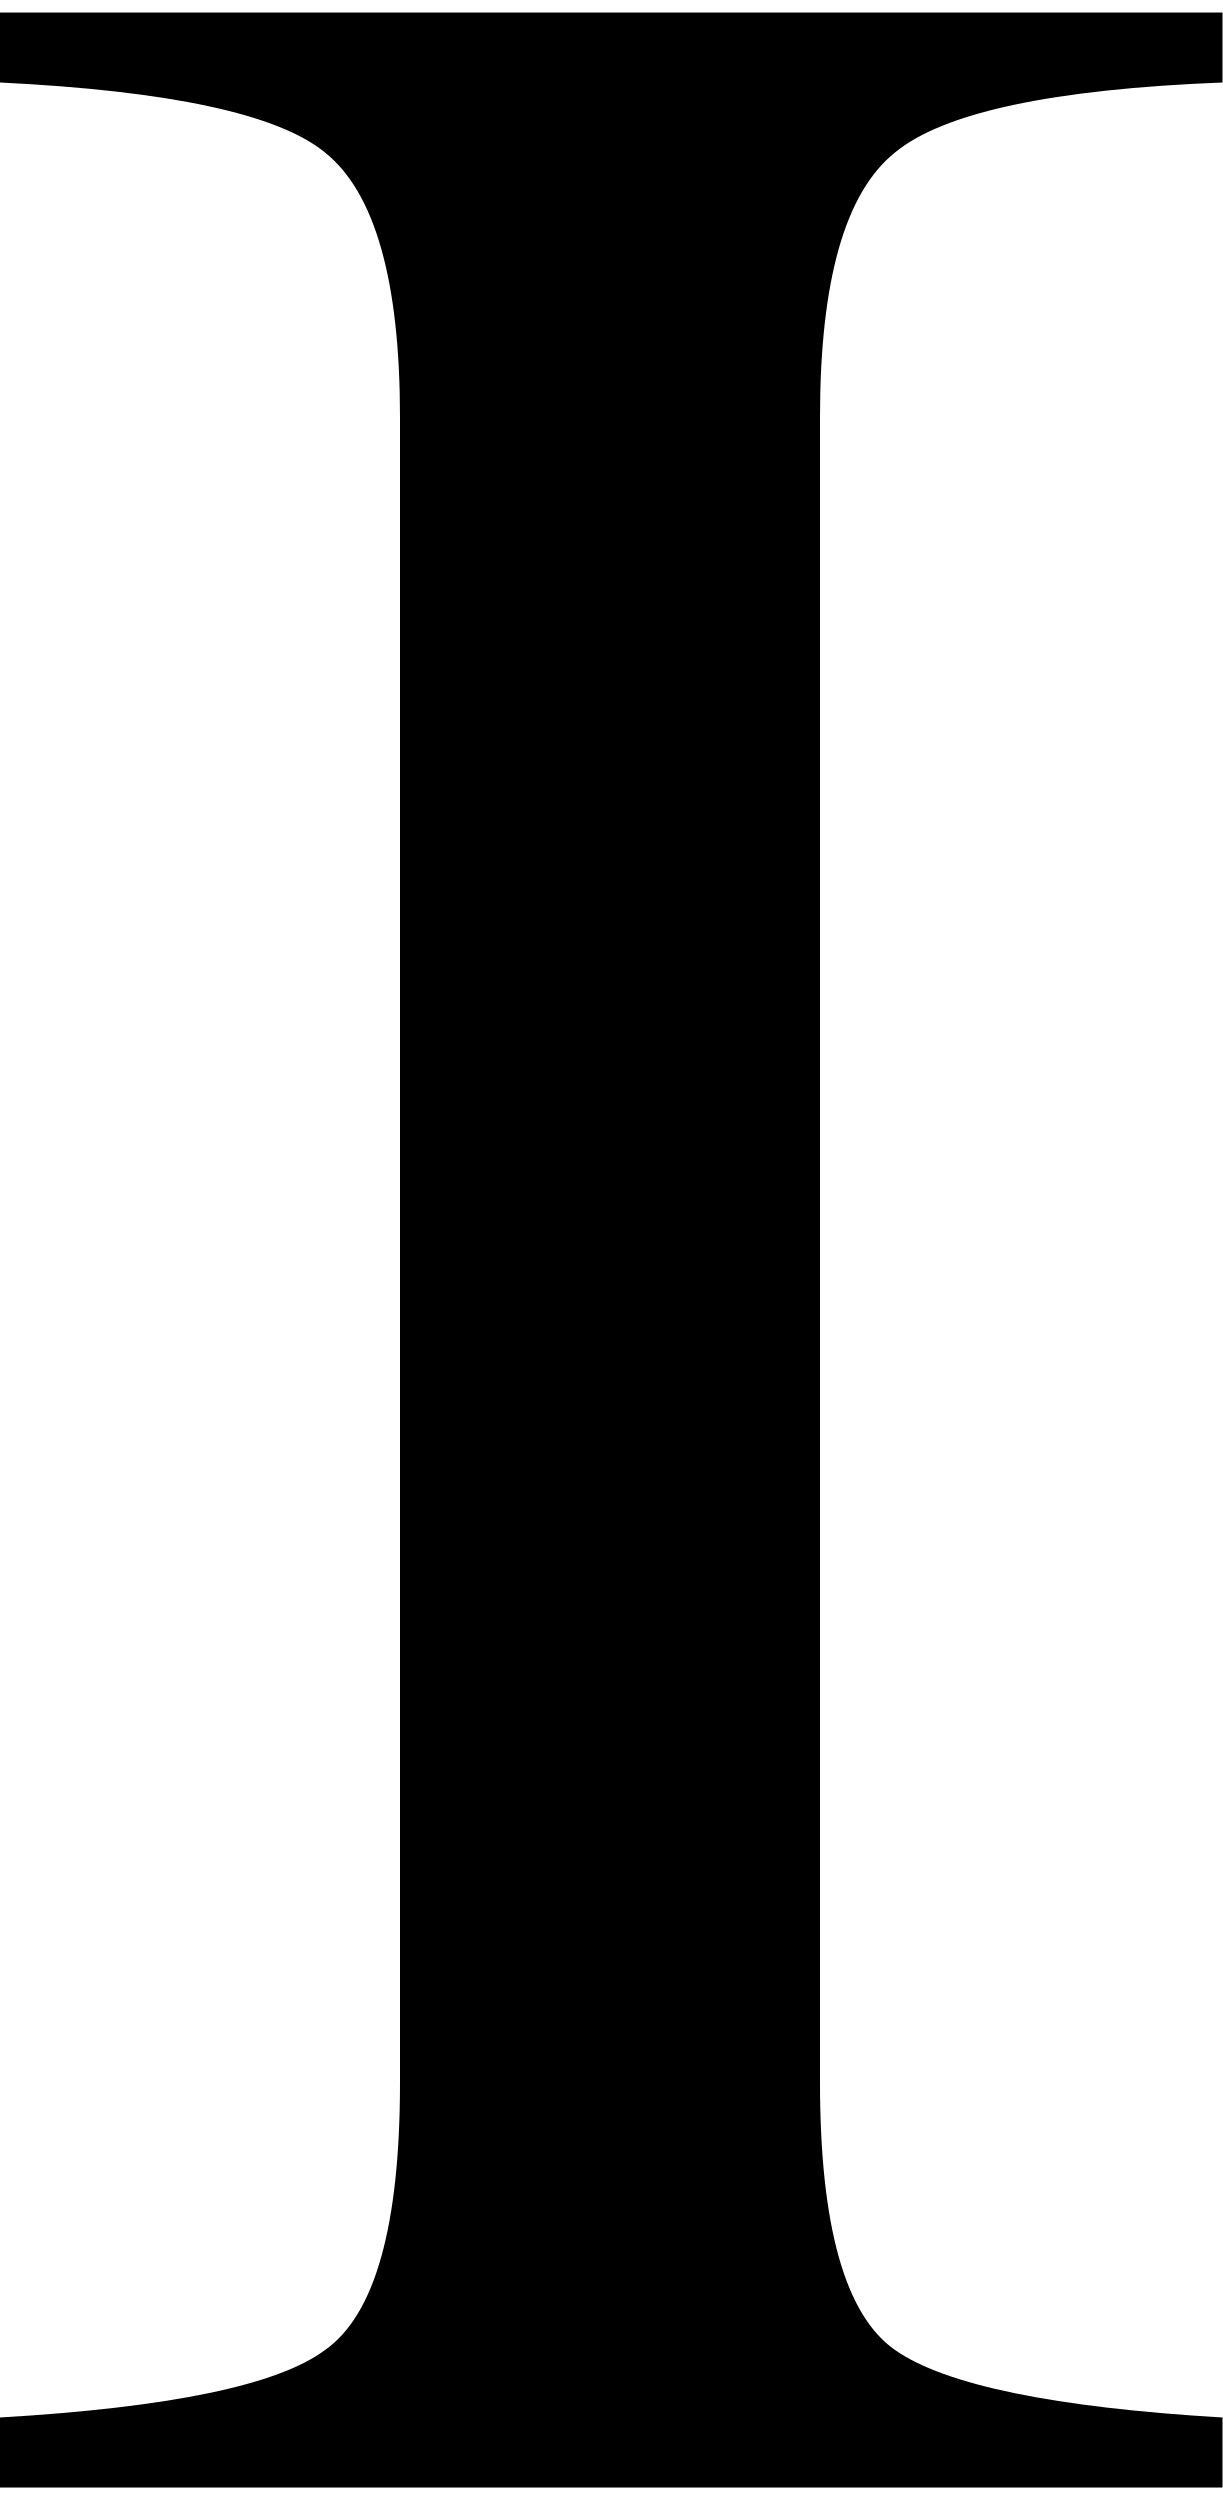
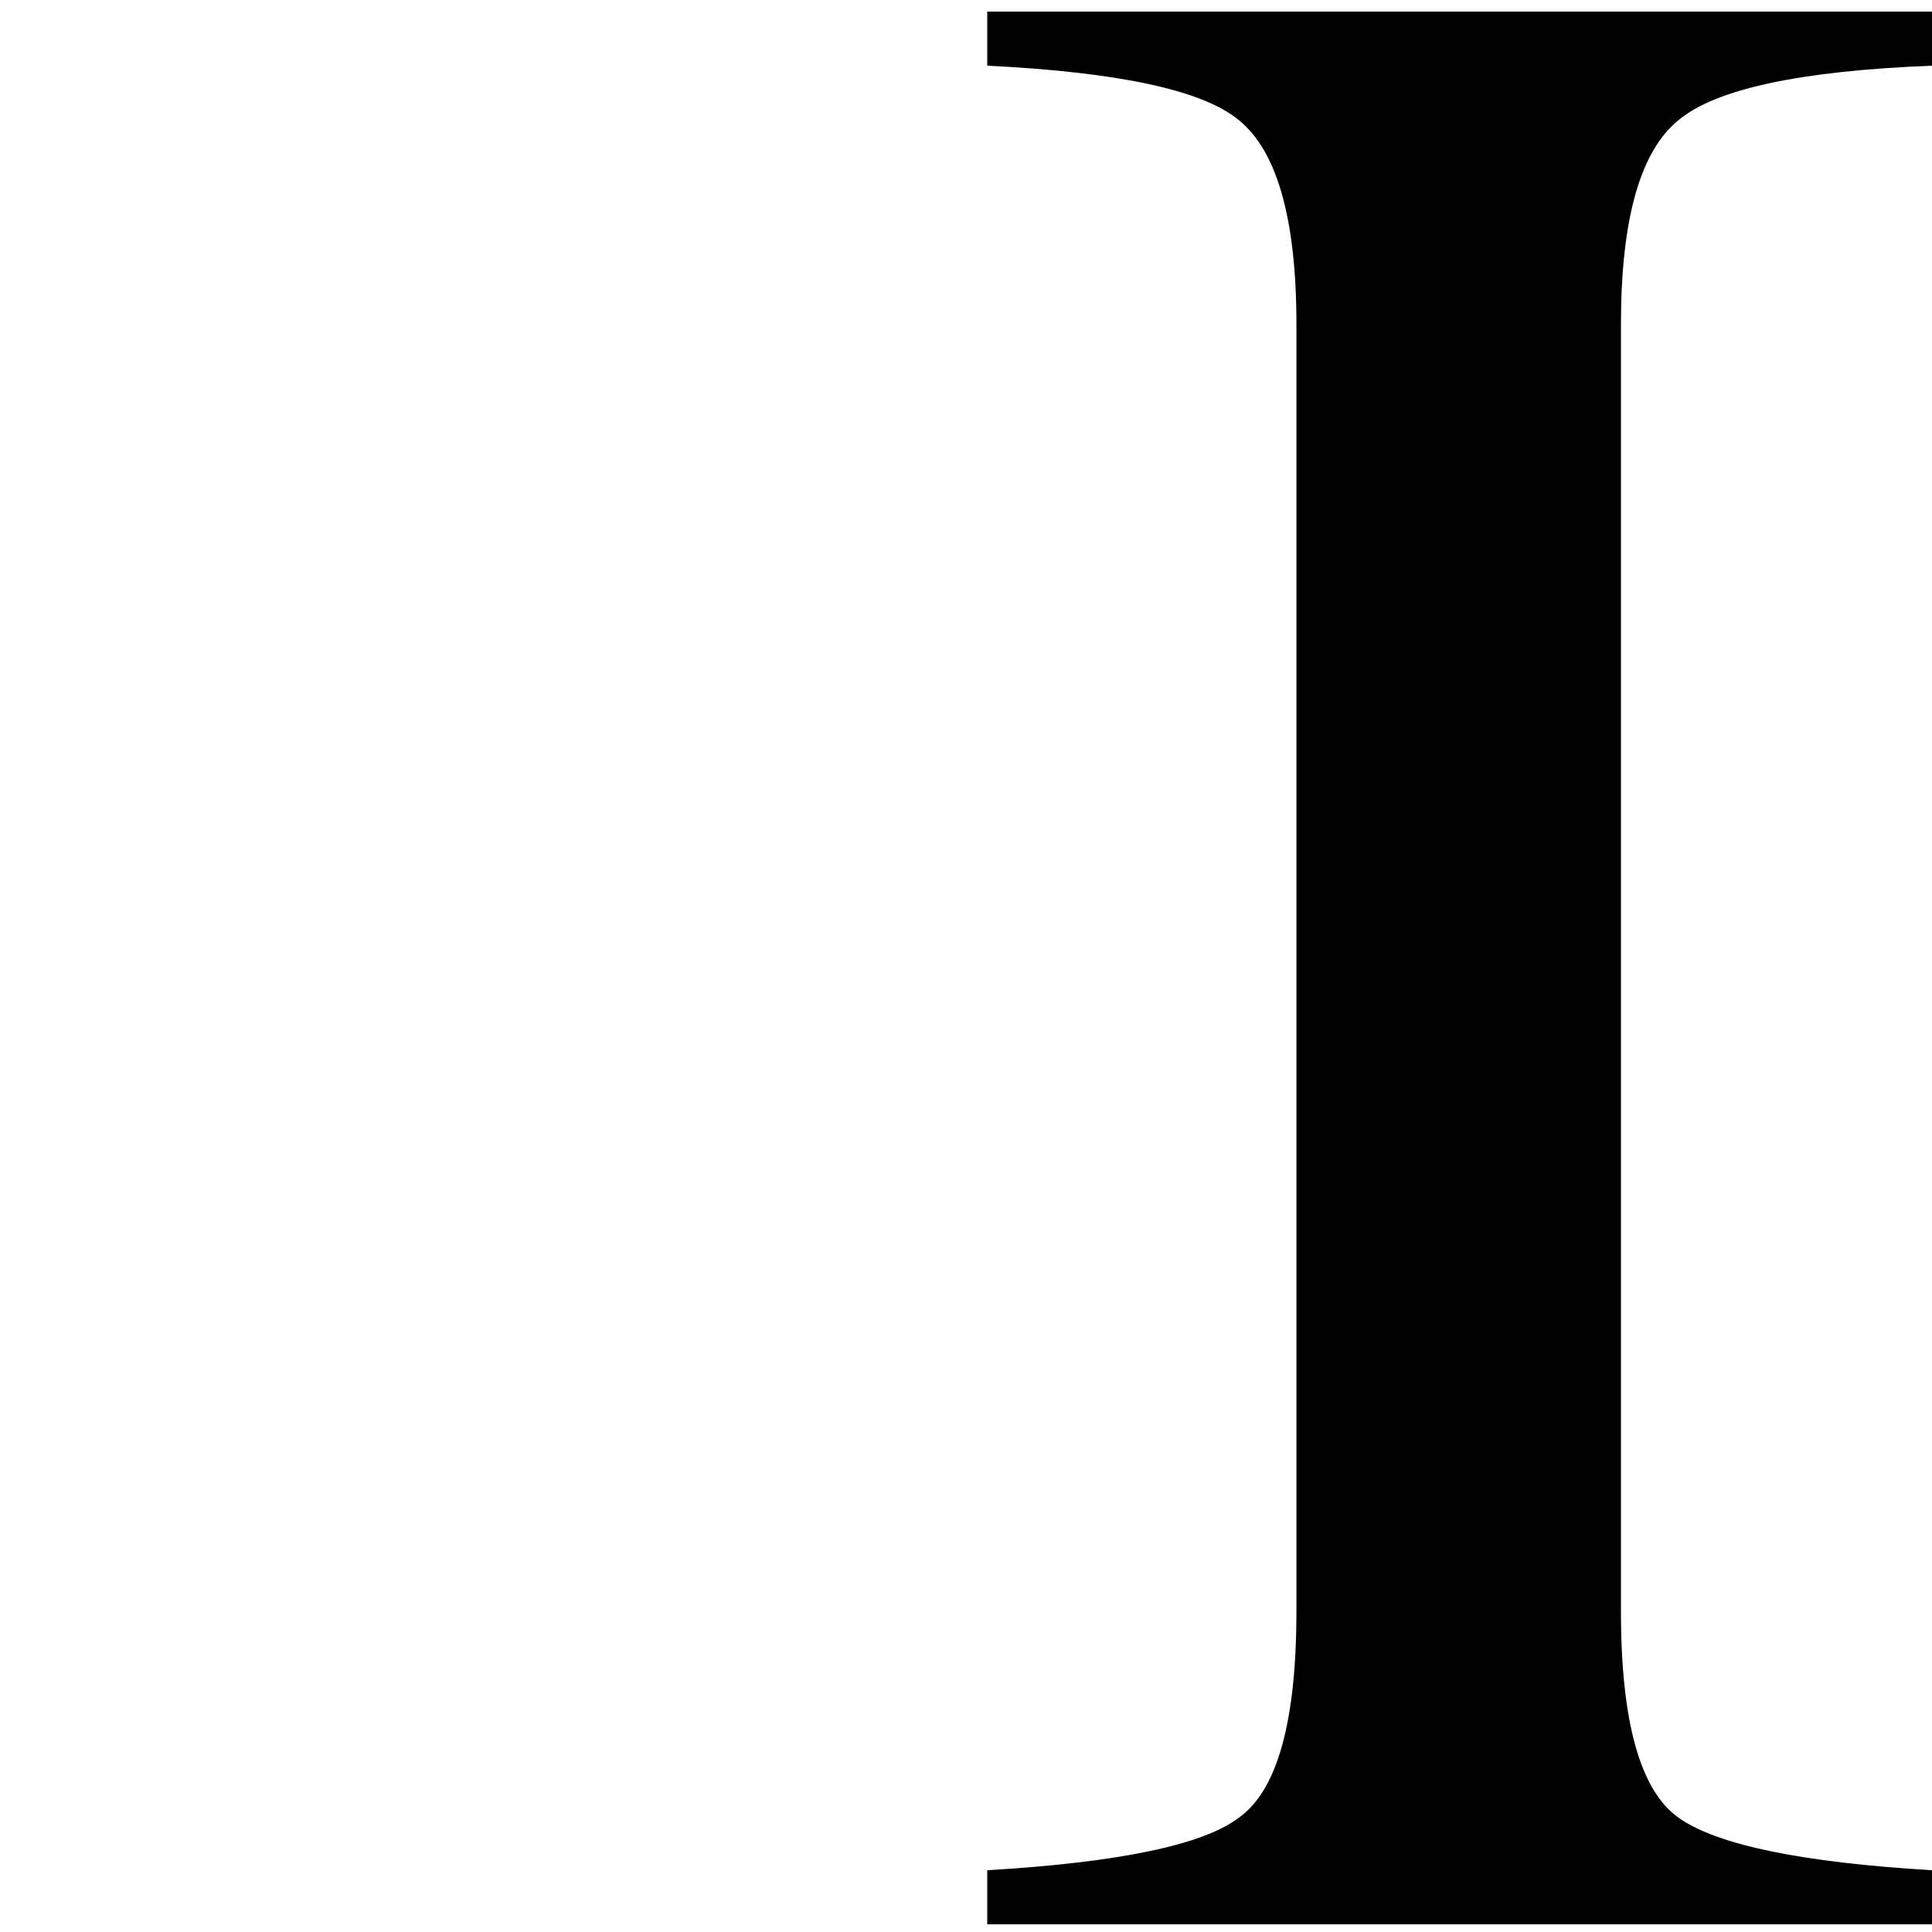
- <svg xmlns="http://www.w3.org/2000/svg" height="1000" width="489">
-   <path d="M0 967q102-6 130-27 30-21 30-107l0-666q0-82-30-106-28-23-130-28l0-28l489 0l0 28q-102 4-131 28-30 24-30 106l0 666q0 86 30 107t131 27l0 28l-489 0l0-28z" />
+ <svg xmlns="http://www.w3.org/2000/svg" version="1.1" x="0" y="0" width="32" height="32" viewBox="-8 0 32 32" xml:space="preserve">
+   <path d="M8.352 30.977q3.263-.193 4.16-.865.961-.671.961-3.424V5.376q0-2.624-.961-3.392-.896-.736-4.16-.896V.192H24v.896q-3.264.128-4.191.896-.961.768-.961 3.392v21.312q0 2.753.961 3.424.96.672 4.191.865v.896H8.352z" />
</svg>
